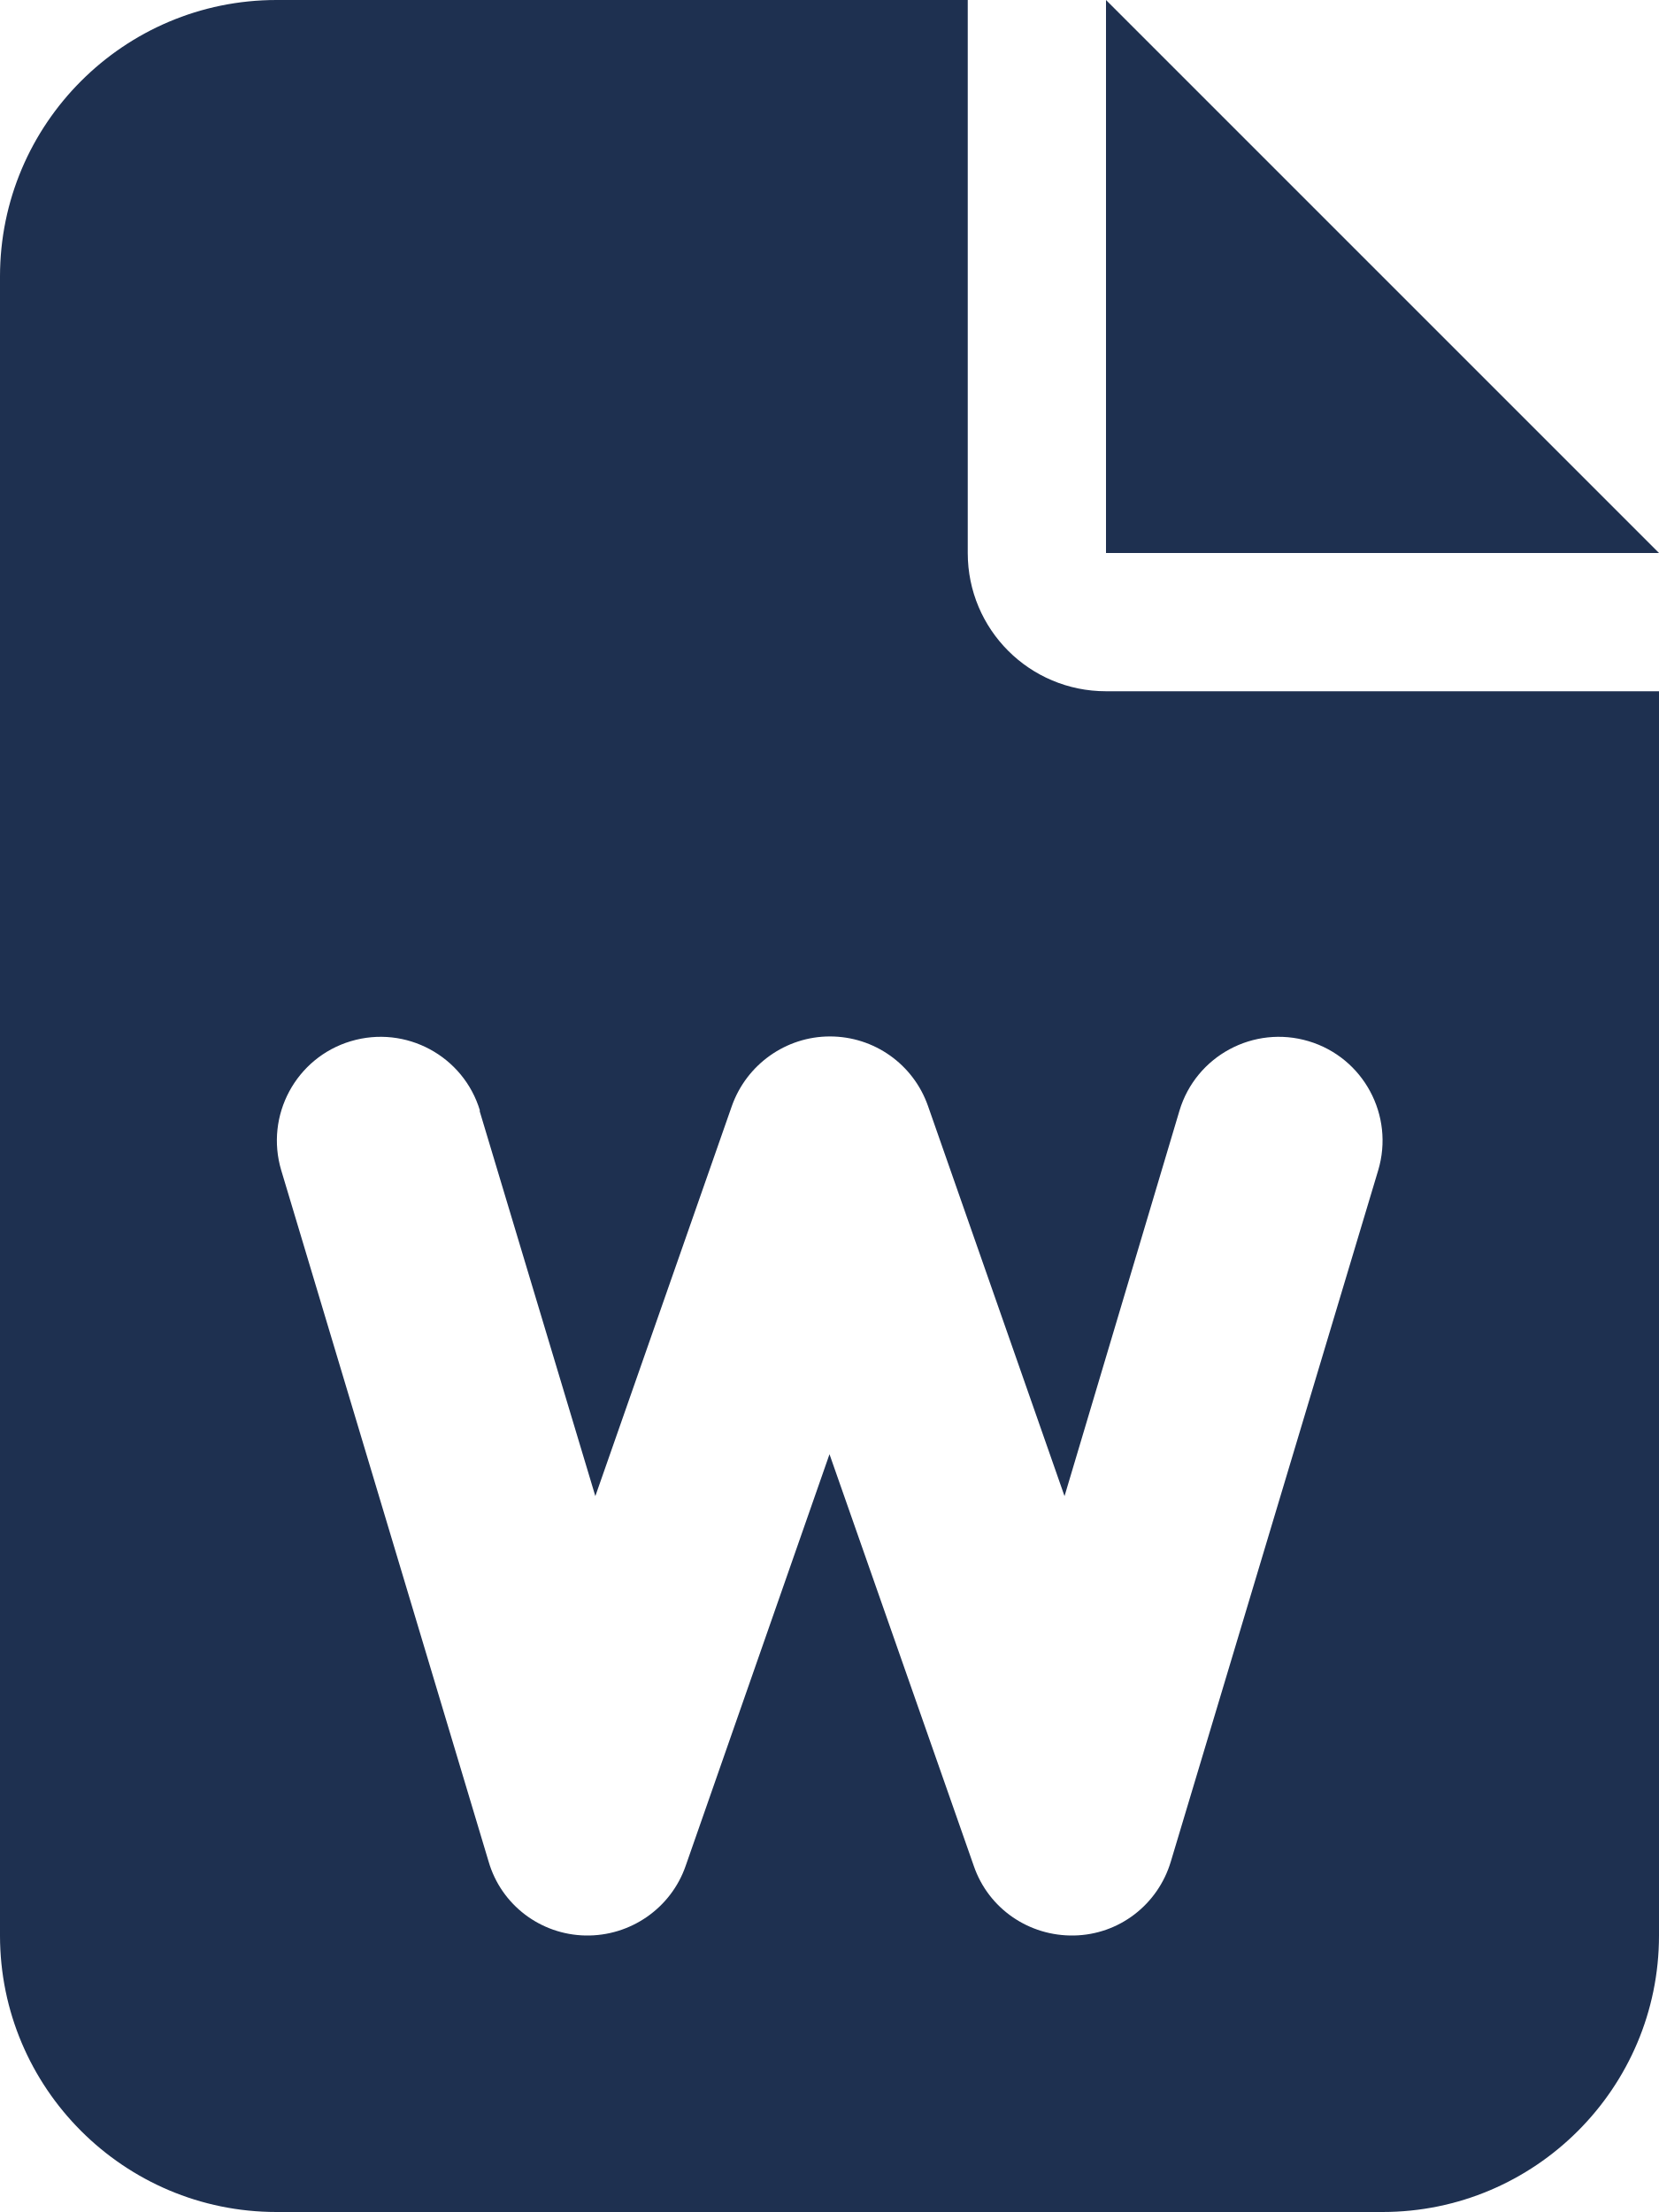
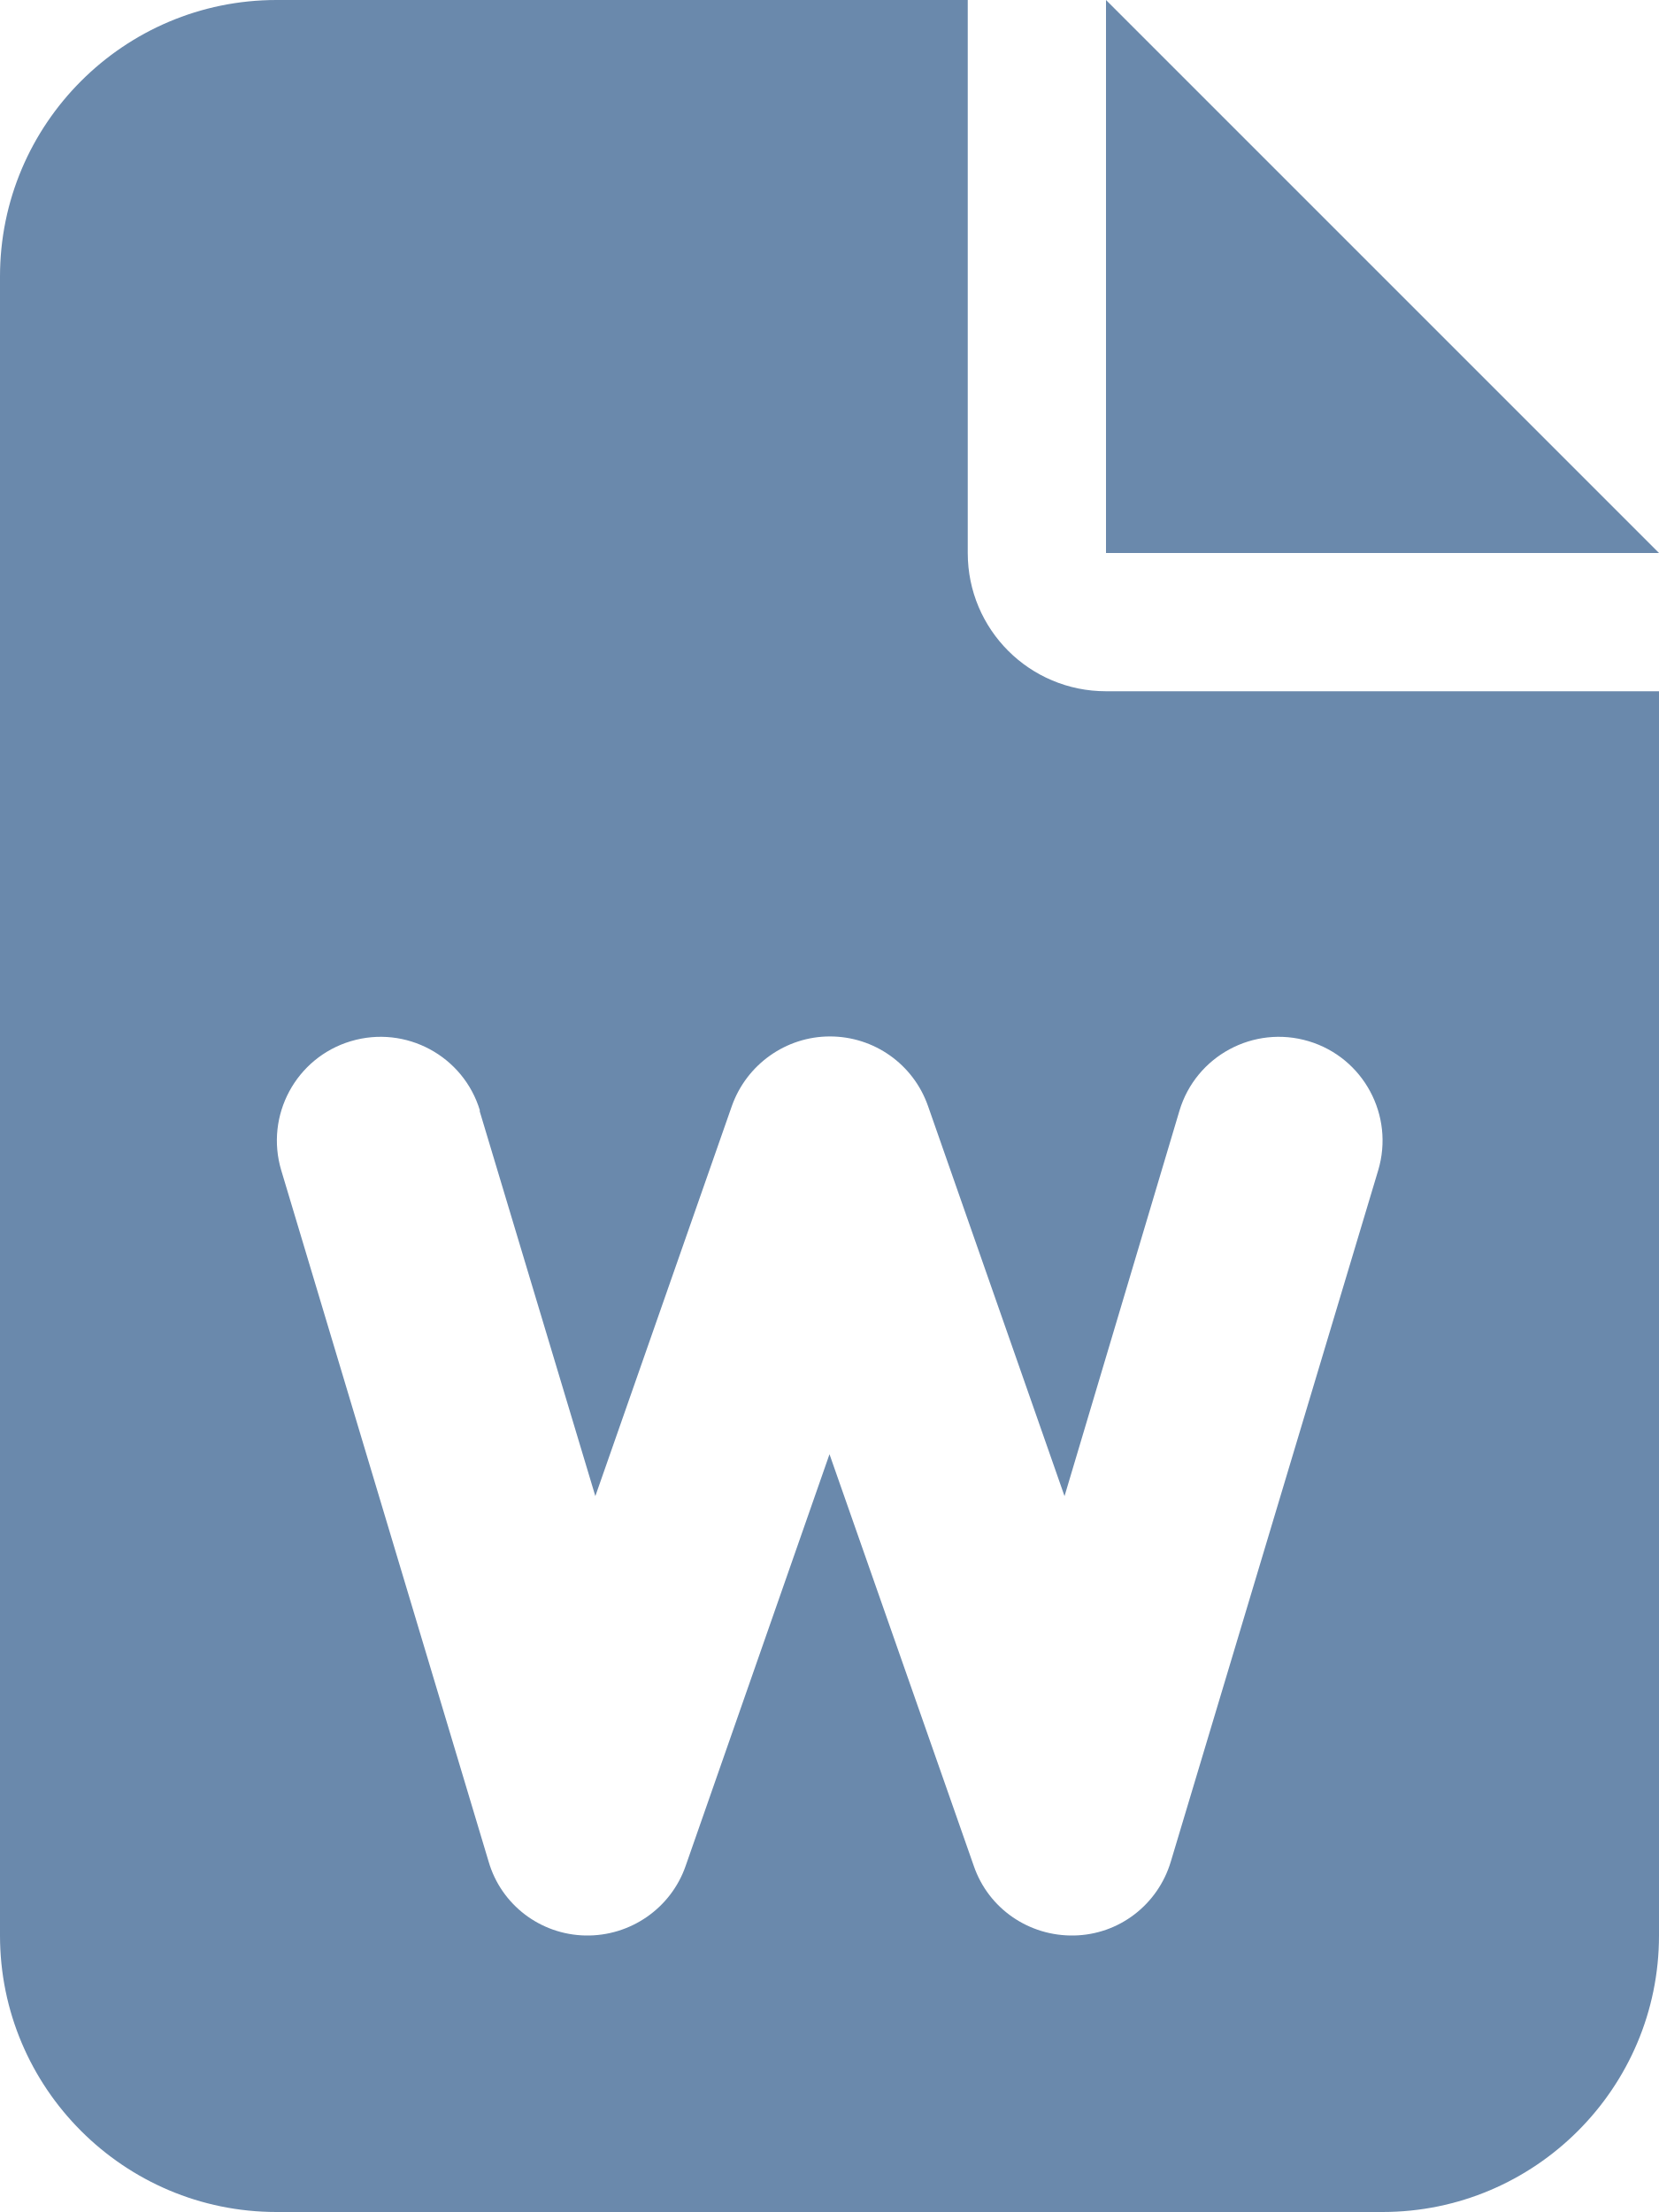
<svg xmlns="http://www.w3.org/2000/svg" height="16" width="12" viewBox="0 0 384 512">
-   <path opacity="1" fill="#1E3050" d="M64 0C28.7 0 0 28.7 0 64V448c0 35.3 28.7 64 64 64H320c35.3 0 64-28.7 64-64V160H256c-17.7 0-32-14.3-32-32V0H64zM256 0V128H384L256 0zM111 257.1l26.8 89.2 31.6-90.3c3.4-9.6 12.5-16.1 22.7-16.1s19.3 6.4 22.7 16.1l31.6 90.3L273 257.1c3.8-12.7 17.2-19.9 29.9-16.1s19.9 17.2 16.1 29.9l-48 160c-3 10-12 16.9-22.4 17.1s-19.8-6.2-23.2-16.1L192 336.6l-33.3 95.3c-3.4 9.8-12.8 16.3-23.2 16.1s-19.5-7.1-22.4-17.1l-48-160c-3.8-12.7 3.4-26.1 16.1-29.9s26.1 3.4 29.9 16.1z" />
+   <path fill="#6A89AC" d="M64 0C28.7 0 0 28.7 0 64v384c0 35.3 28.7 64 64 64h256c35.3 0 64-28.7 64-64V160H256c-17.7 0-32-14.3-32-32V0zm192 0v128h128zM111 257.1l26.8 89.2 31.6-90.3c3.4-9.6 12.5-16.1 22.7-16.1s19.3 6.4 22.7 16.1l31.6 90.3 26.6-89.2c3.8-12.7 17.2-19.9 29.9-16.1s19.9 17.2 16.1 29.9l-48 160c-3 10-12 16.9-22.4 17.1s-19.8-6.2-23.2-16.1L192 336.6l-33.3 95.3c-3.4 9.8-12.8 16.3-23.2 16.1s-19.5-7.1-22.4-17.1l-48-160c-3.8-12.7 3.4-26.1 16.1-29.9s26.1 3.4 29.9 16.1z" />
</svg>
